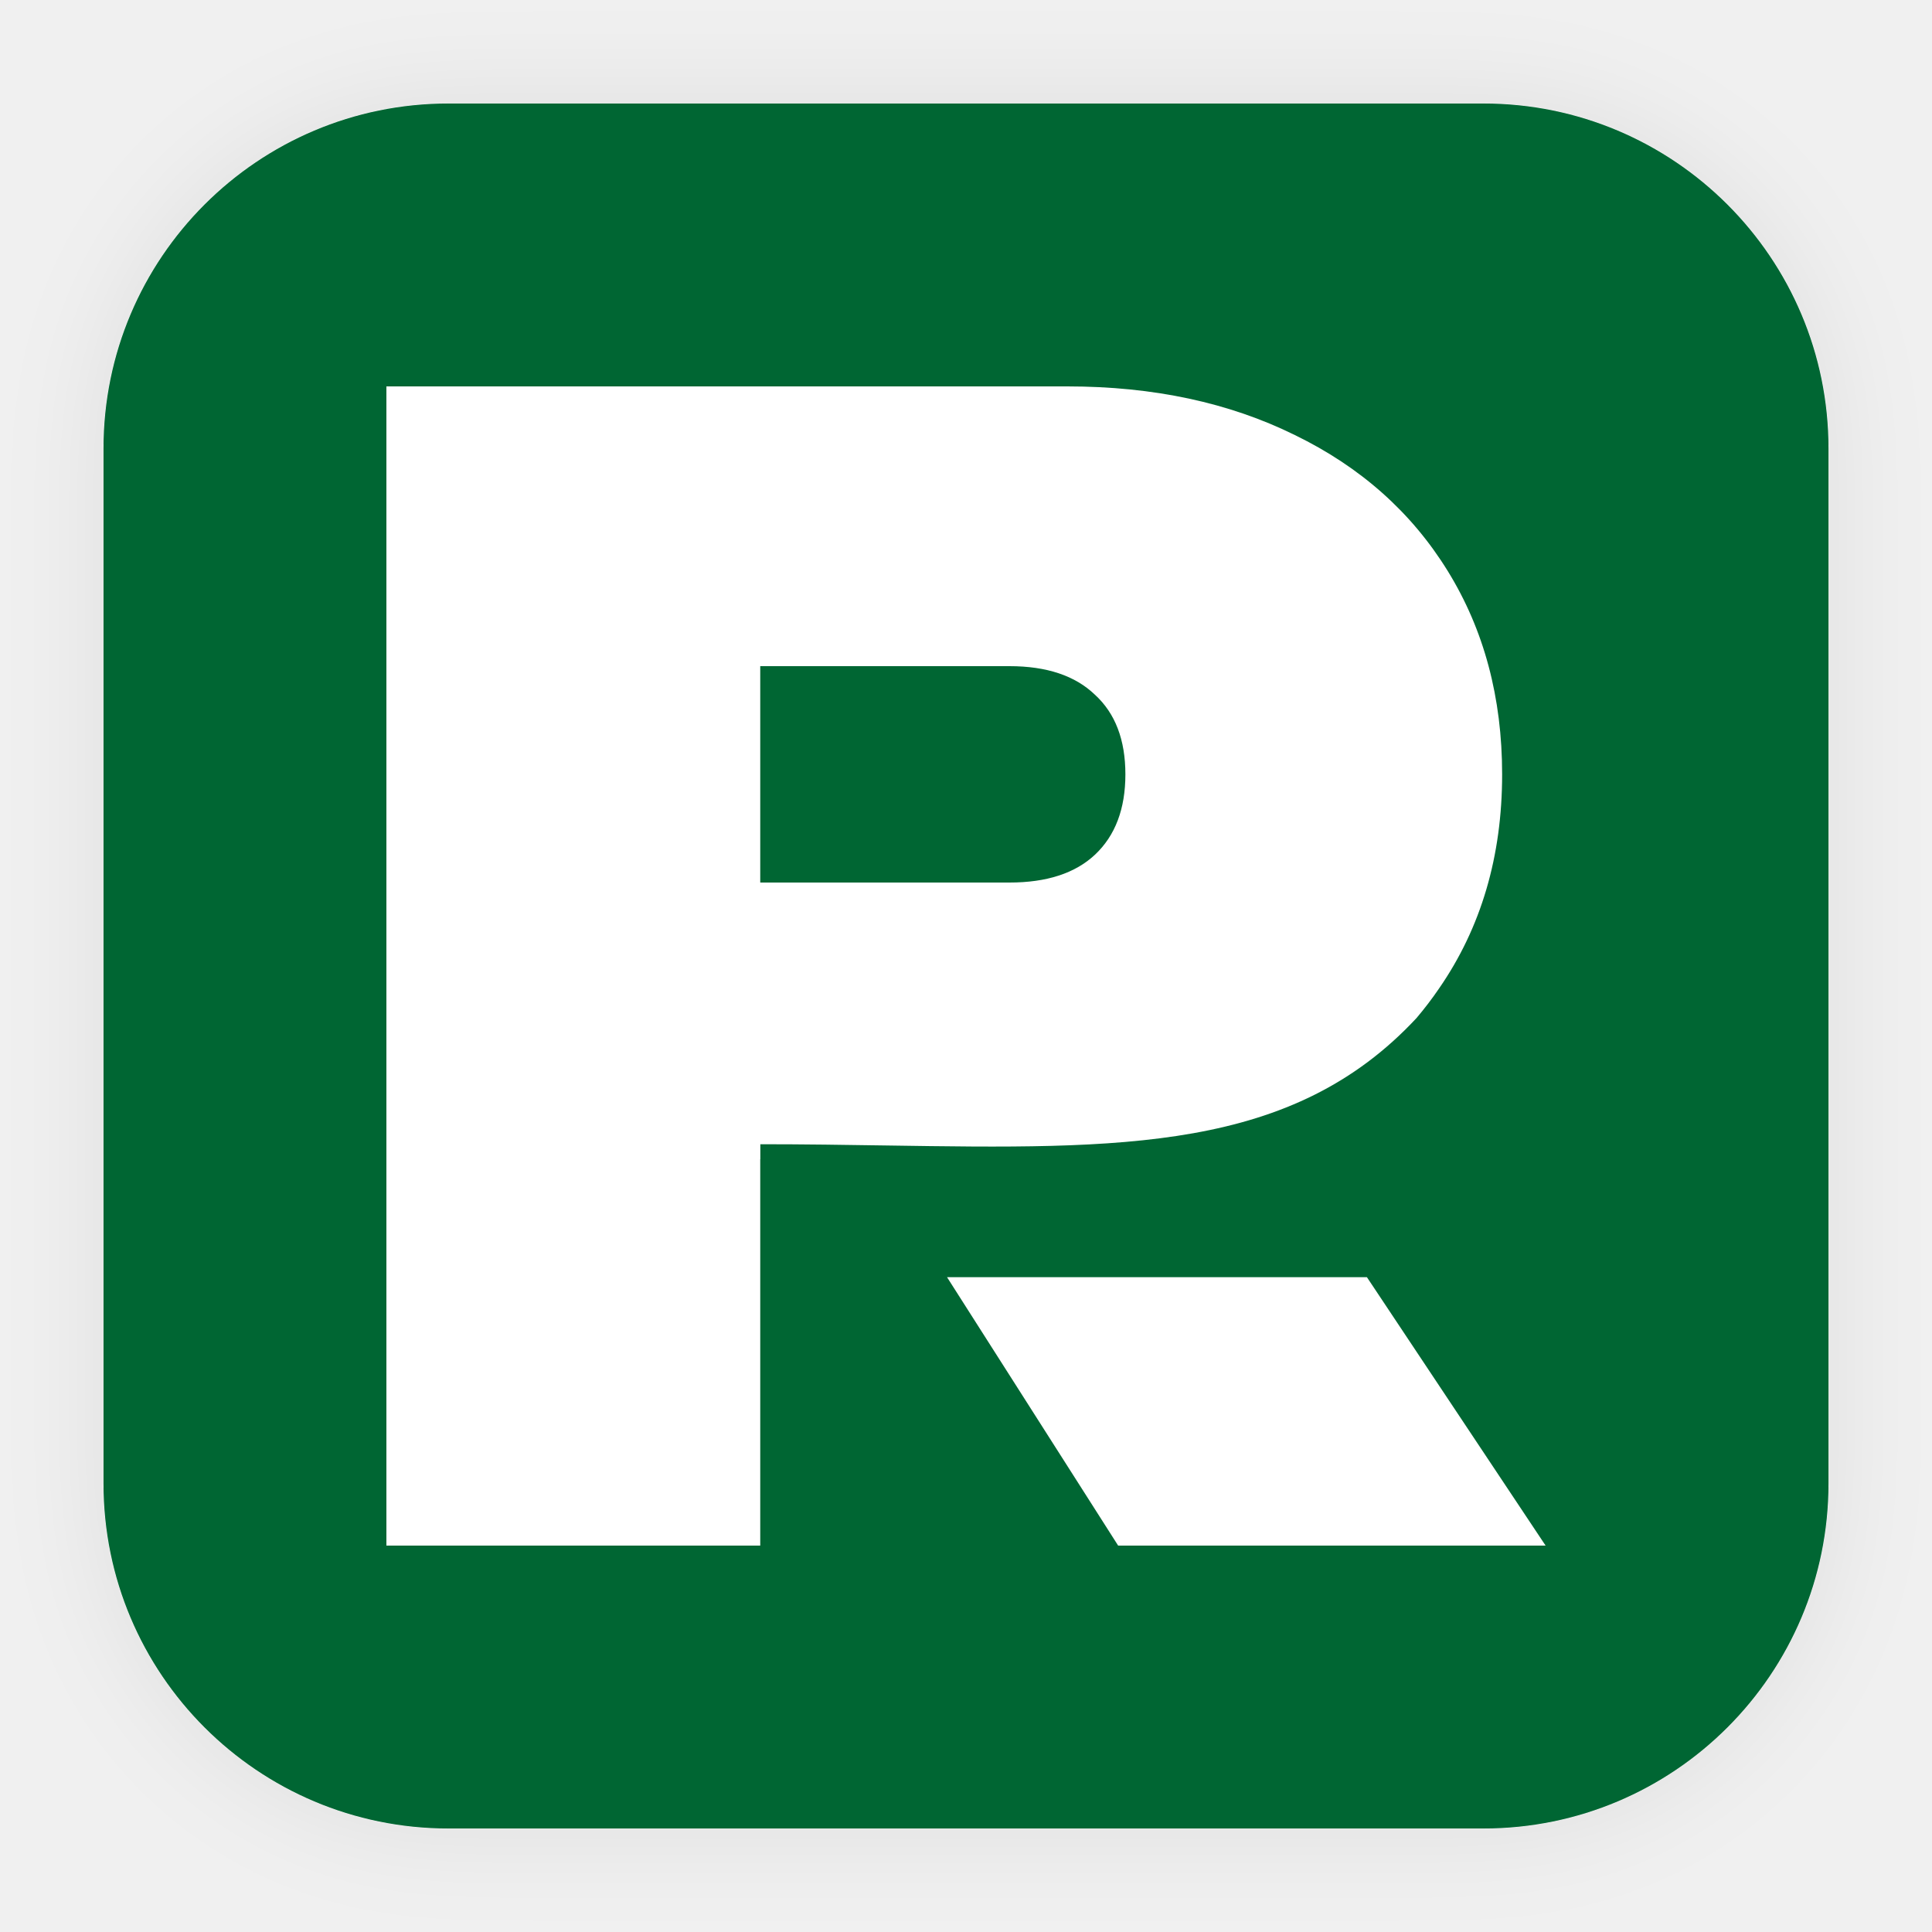
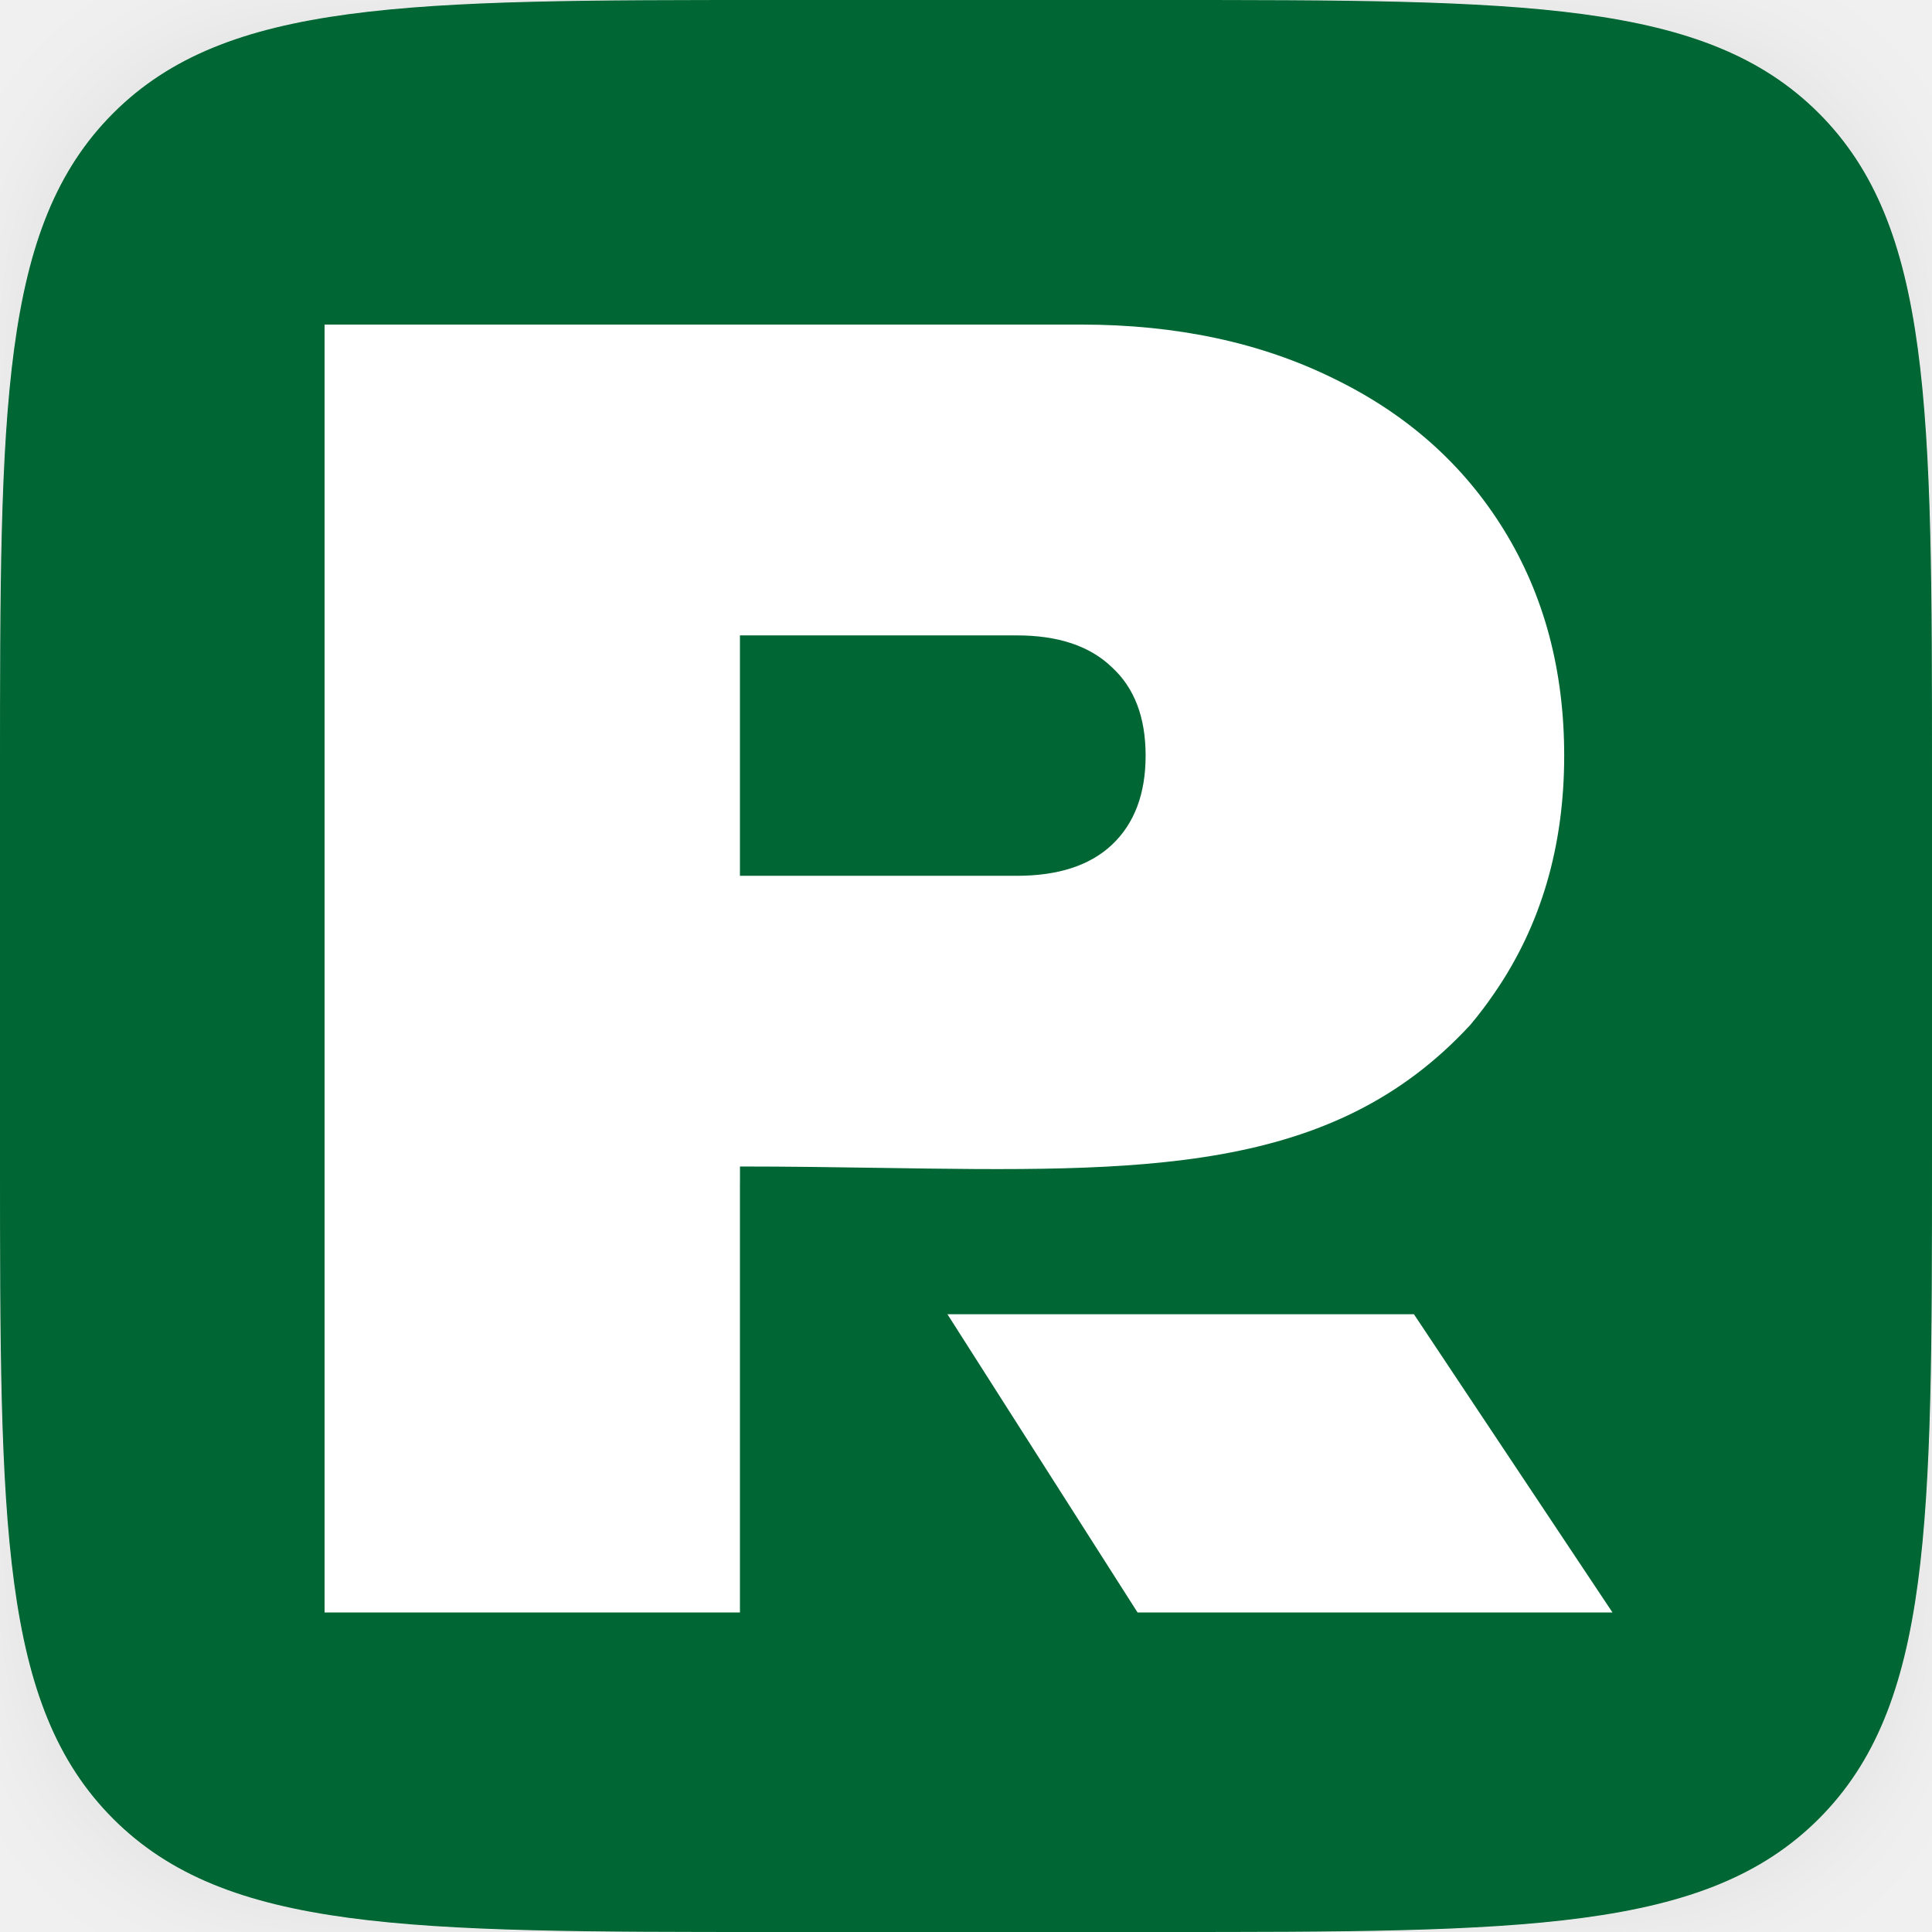
- <svg xmlns="http://www.w3.org/2000/svg" width="280" height="280" viewBox="0 0 280 280" fill="none">
-   <g filter="url(#filter0_d_103_91)">
-     <rect x="15" y="15" width="250" height="250" rx="50" fill="#006633" />
+ <svg xmlns="http://www.w3.org/2000/svg" width="250" height="250" viewBox="0 0 250 250" fill="none">
+   <g clip-path="url(#clip0_172_2)">
+     <g filter="url(#filter0_d_172_2)">
+       <path d="M0 100C0 52.859 0 29.289 14.645 14.645C29.289 0 52.859 0 100 0H150C197.14 0 220.711 0 235.355 14.645C250 29.289 250 52.859 250 100V150C250 197.14 250 220.711 235.355 235.355C220.711 250 197.14 250 150 250H100C52.859 250 29.289 250 14.645 235.355C0 220.711 0 197.14 0 150V100Z" fill="#006633" />
+     </g>
+     <path fill-rule="evenodd" clip-rule="evenodd" d="M122.596 170.059L147.202 208.656H208.656L182.961 170.059L122.596 170.059ZM95.752 153.104H95.747V208.656H42V42H139.91C152.271 42 163.173 44.333 172.617 49C182.061 53.592 189.386 60.11 194.594 68.554C199.802 76.998 202.406 86.738 202.406 97.774C202.406 109.551 199.386 119.81 193.344 128.55C192.377 129.966 191.347 131.324 190.255 132.624C172.36 152.01 147.951 151.64 113.929 151.124C108.152 151.036 102.098 150.944 95.752 150.944V153.104ZM95.747 113.329V82.22H131.578C136.924 82.22 141.021 83.59 143.868 86.331C146.785 88.997 148.243 92.812 148.243 97.774C148.243 102.737 146.785 106.588 143.868 109.329C141.021 111.996 136.924 113.329 131.578 113.329H95.747Z" fill="white" />
  </g>
-   <path fill-rule="evenodd" clip-rule="evenodd" d="M137.251 185.099L162.05 224H224L198.104 185.1L137.251 185.099ZM110.193 168H110.18V224H56V56H154.7C167.16 56 178.15 58.352 187.67 63.056C197.19 67.685 204.575 74.256 209.825 82.768C215.075 91.28 217.7 101.099 217.7 112.224C217.7 124.096 214.655 134.437 208.565 143.248C207.542 144.746 206.45 146.178 205.289 147.547C187.265 166.903 162.706 166.53 128.517 166.012C122.694 165.923 116.591 165.831 110.193 165.831V168ZM110.18 127.904V96.544H146.3C151.69 96.544 155.82 97.925 158.69 100.688C161.63 103.376 163.1 107.221 163.1 112.224C163.1 117.227 161.63 121.109 158.69 123.872C155.82 126.56 151.69 127.904 146.3 127.904H110.18Z" fill="white" />
  <defs>
-     <filter id="filter0_d_103_91" x="0" y="0" width="280" height="280" filterUnits="userSpaceOnUse" color-interpolation-filters="sRGB">
+     <filter id="filter0_d_172_2" x="-15" y="-15" width="280" height="280" filterUnits="userSpaceOnUse" color-interpolation-filters="sRGB">
      <feFlood flood-opacity="0" result="BackgroundImageFix" />
      <feColorMatrix in="SourceAlpha" type="matrix" values="0 0 0 0 0 0 0 0 0 0 0 0 0 0 0 0 0 0 127 0" result="hardAlpha" />
      <feOffset />
      <feGaussianBlur stdDeviation="7.5" />
      <feComposite in2="hardAlpha" operator="out" />
      <feColorMatrix type="matrix" values="0 0 0 0 0 0 0 0 0 0 0 0 0 0 0 0 0 0 0.07 0" />
-       <feBlend mode="normal" in2="BackgroundImageFix" result="effect1_dropShadow_103_91" />
-       <feBlend mode="normal" in="SourceGraphic" in2="effect1_dropShadow_103_91" result="shape" />
+       <feBlend mode="normal" in2="BackgroundImageFix" result="effect1_dropShadow_172_2" />
+       <feBlend mode="normal" in="SourceGraphic" in2="effect1_dropShadow_172_2" result="shape" />
    </filter>
+     <clipPath id="clip0_172_2">
+       <rect width="250" height="250" fill="white" />
+     </clipPath>
  </defs>
</svg>
